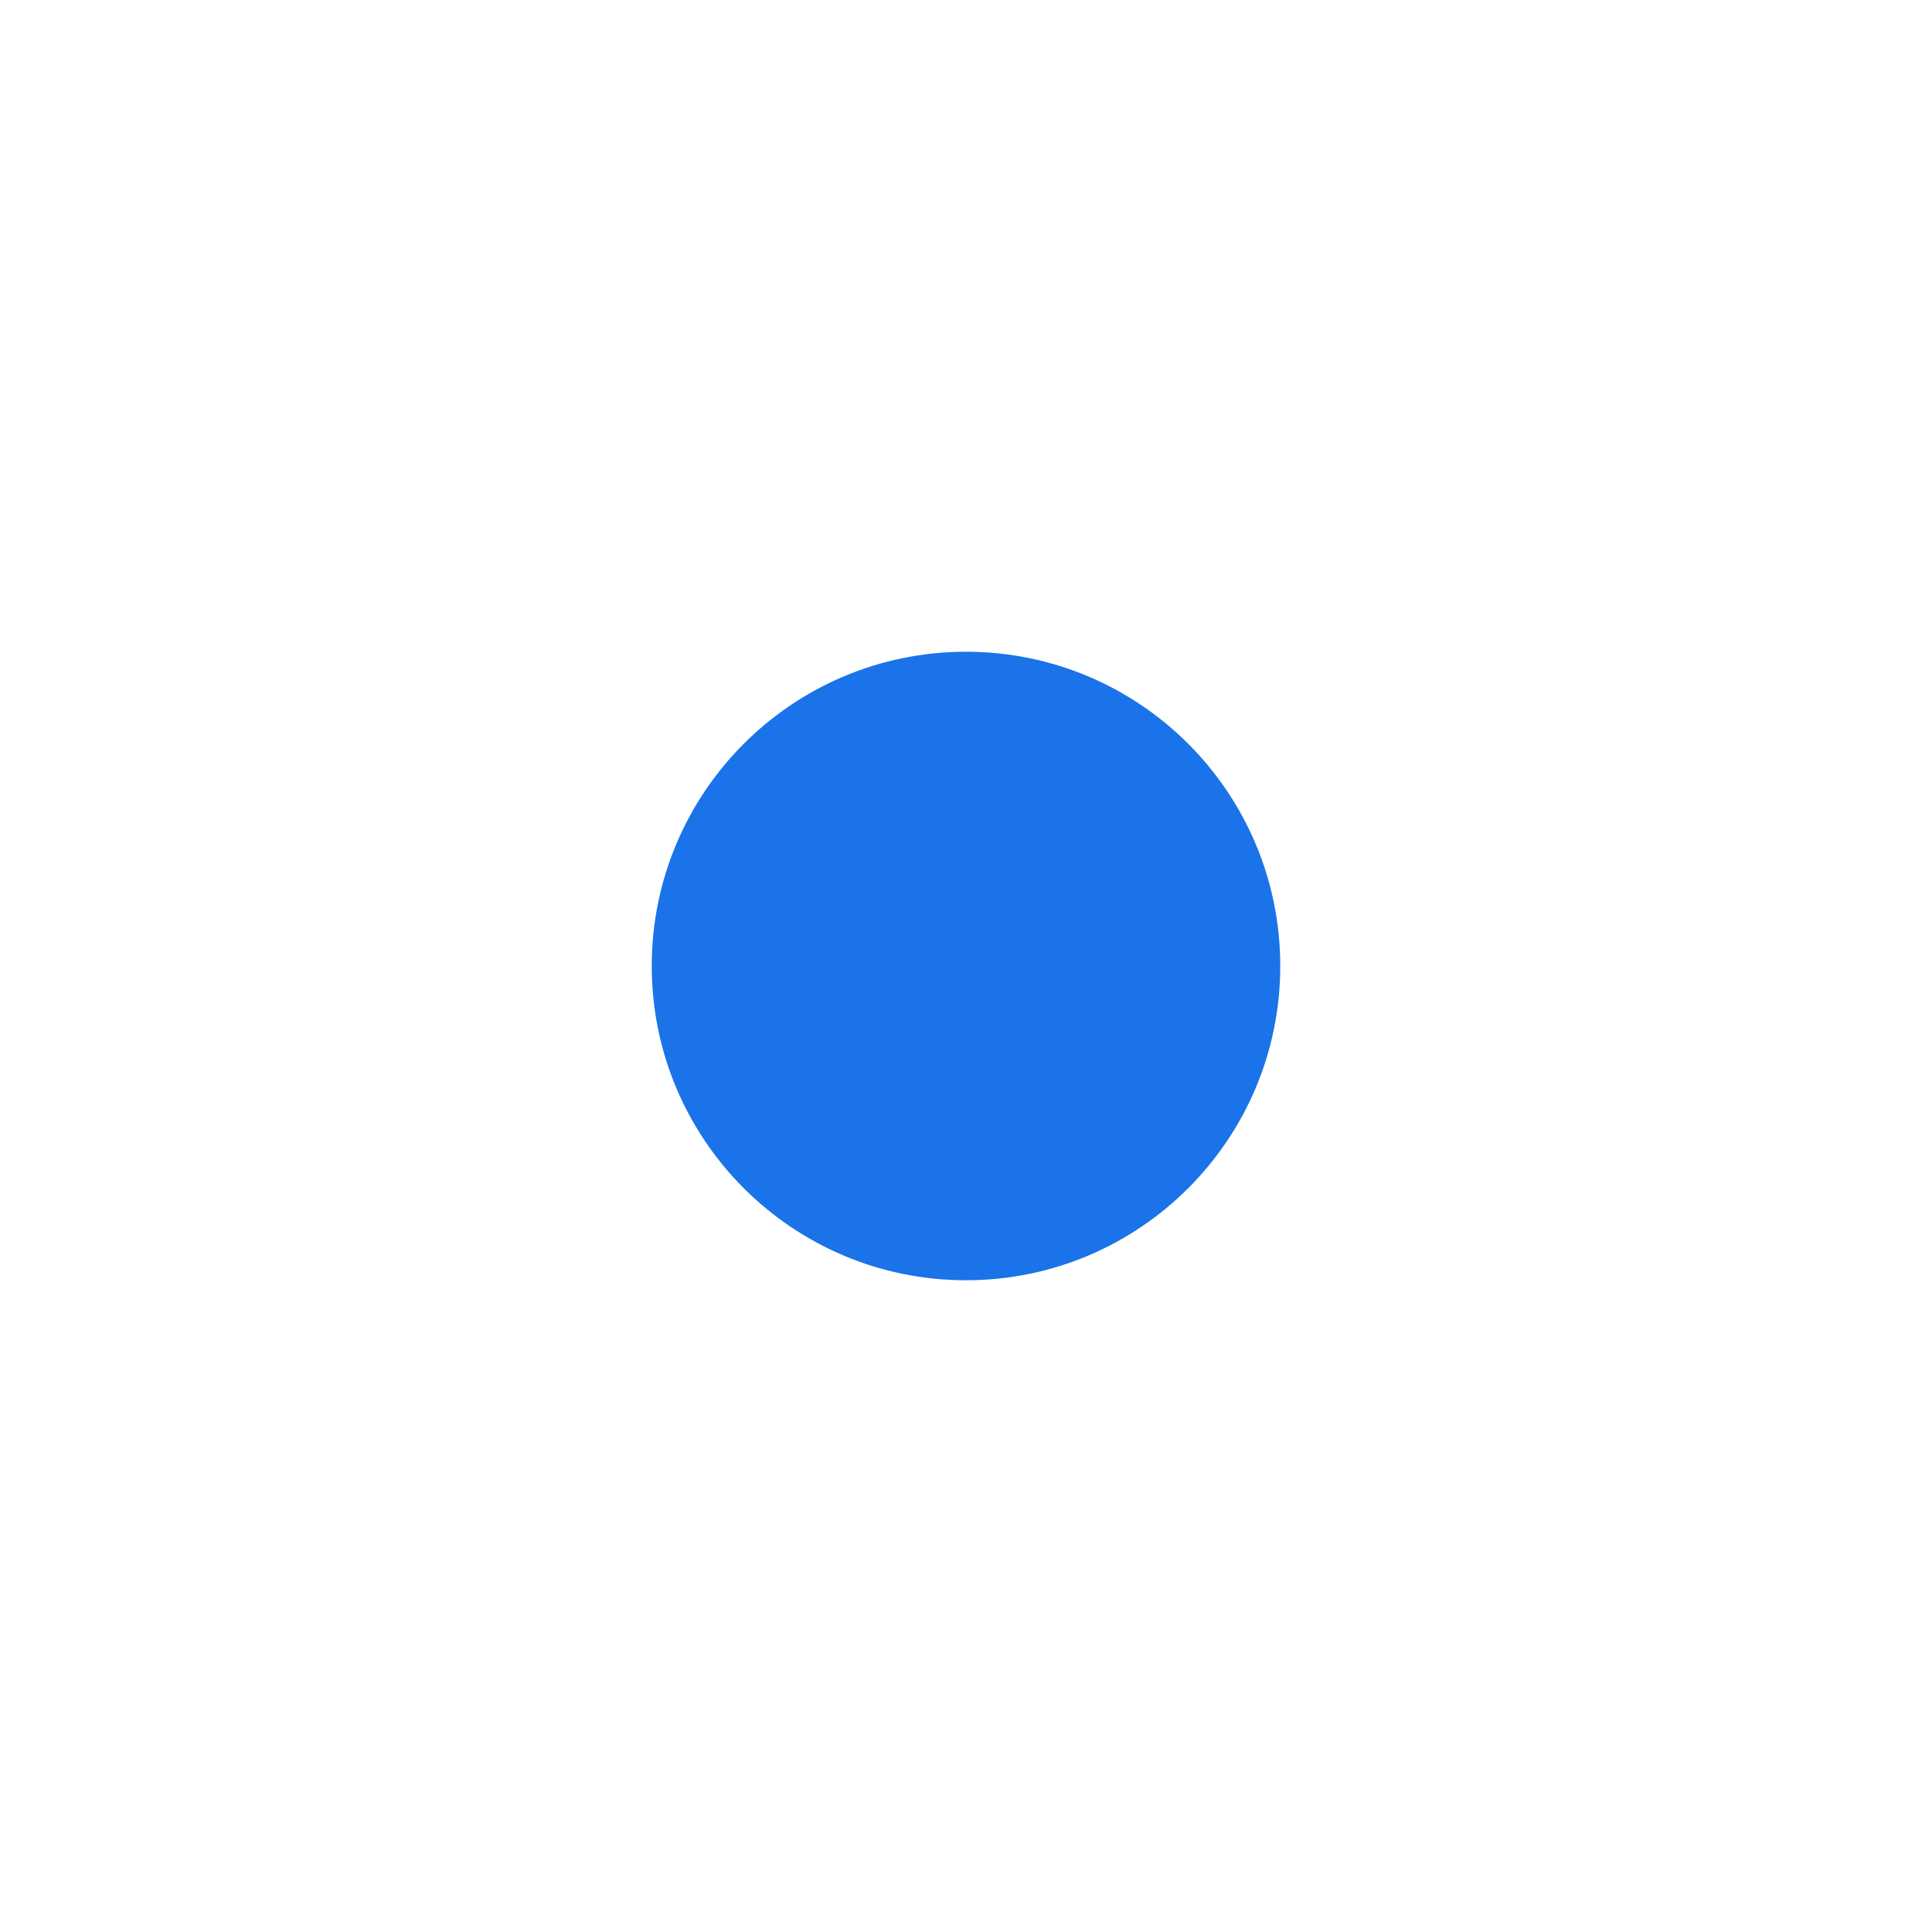
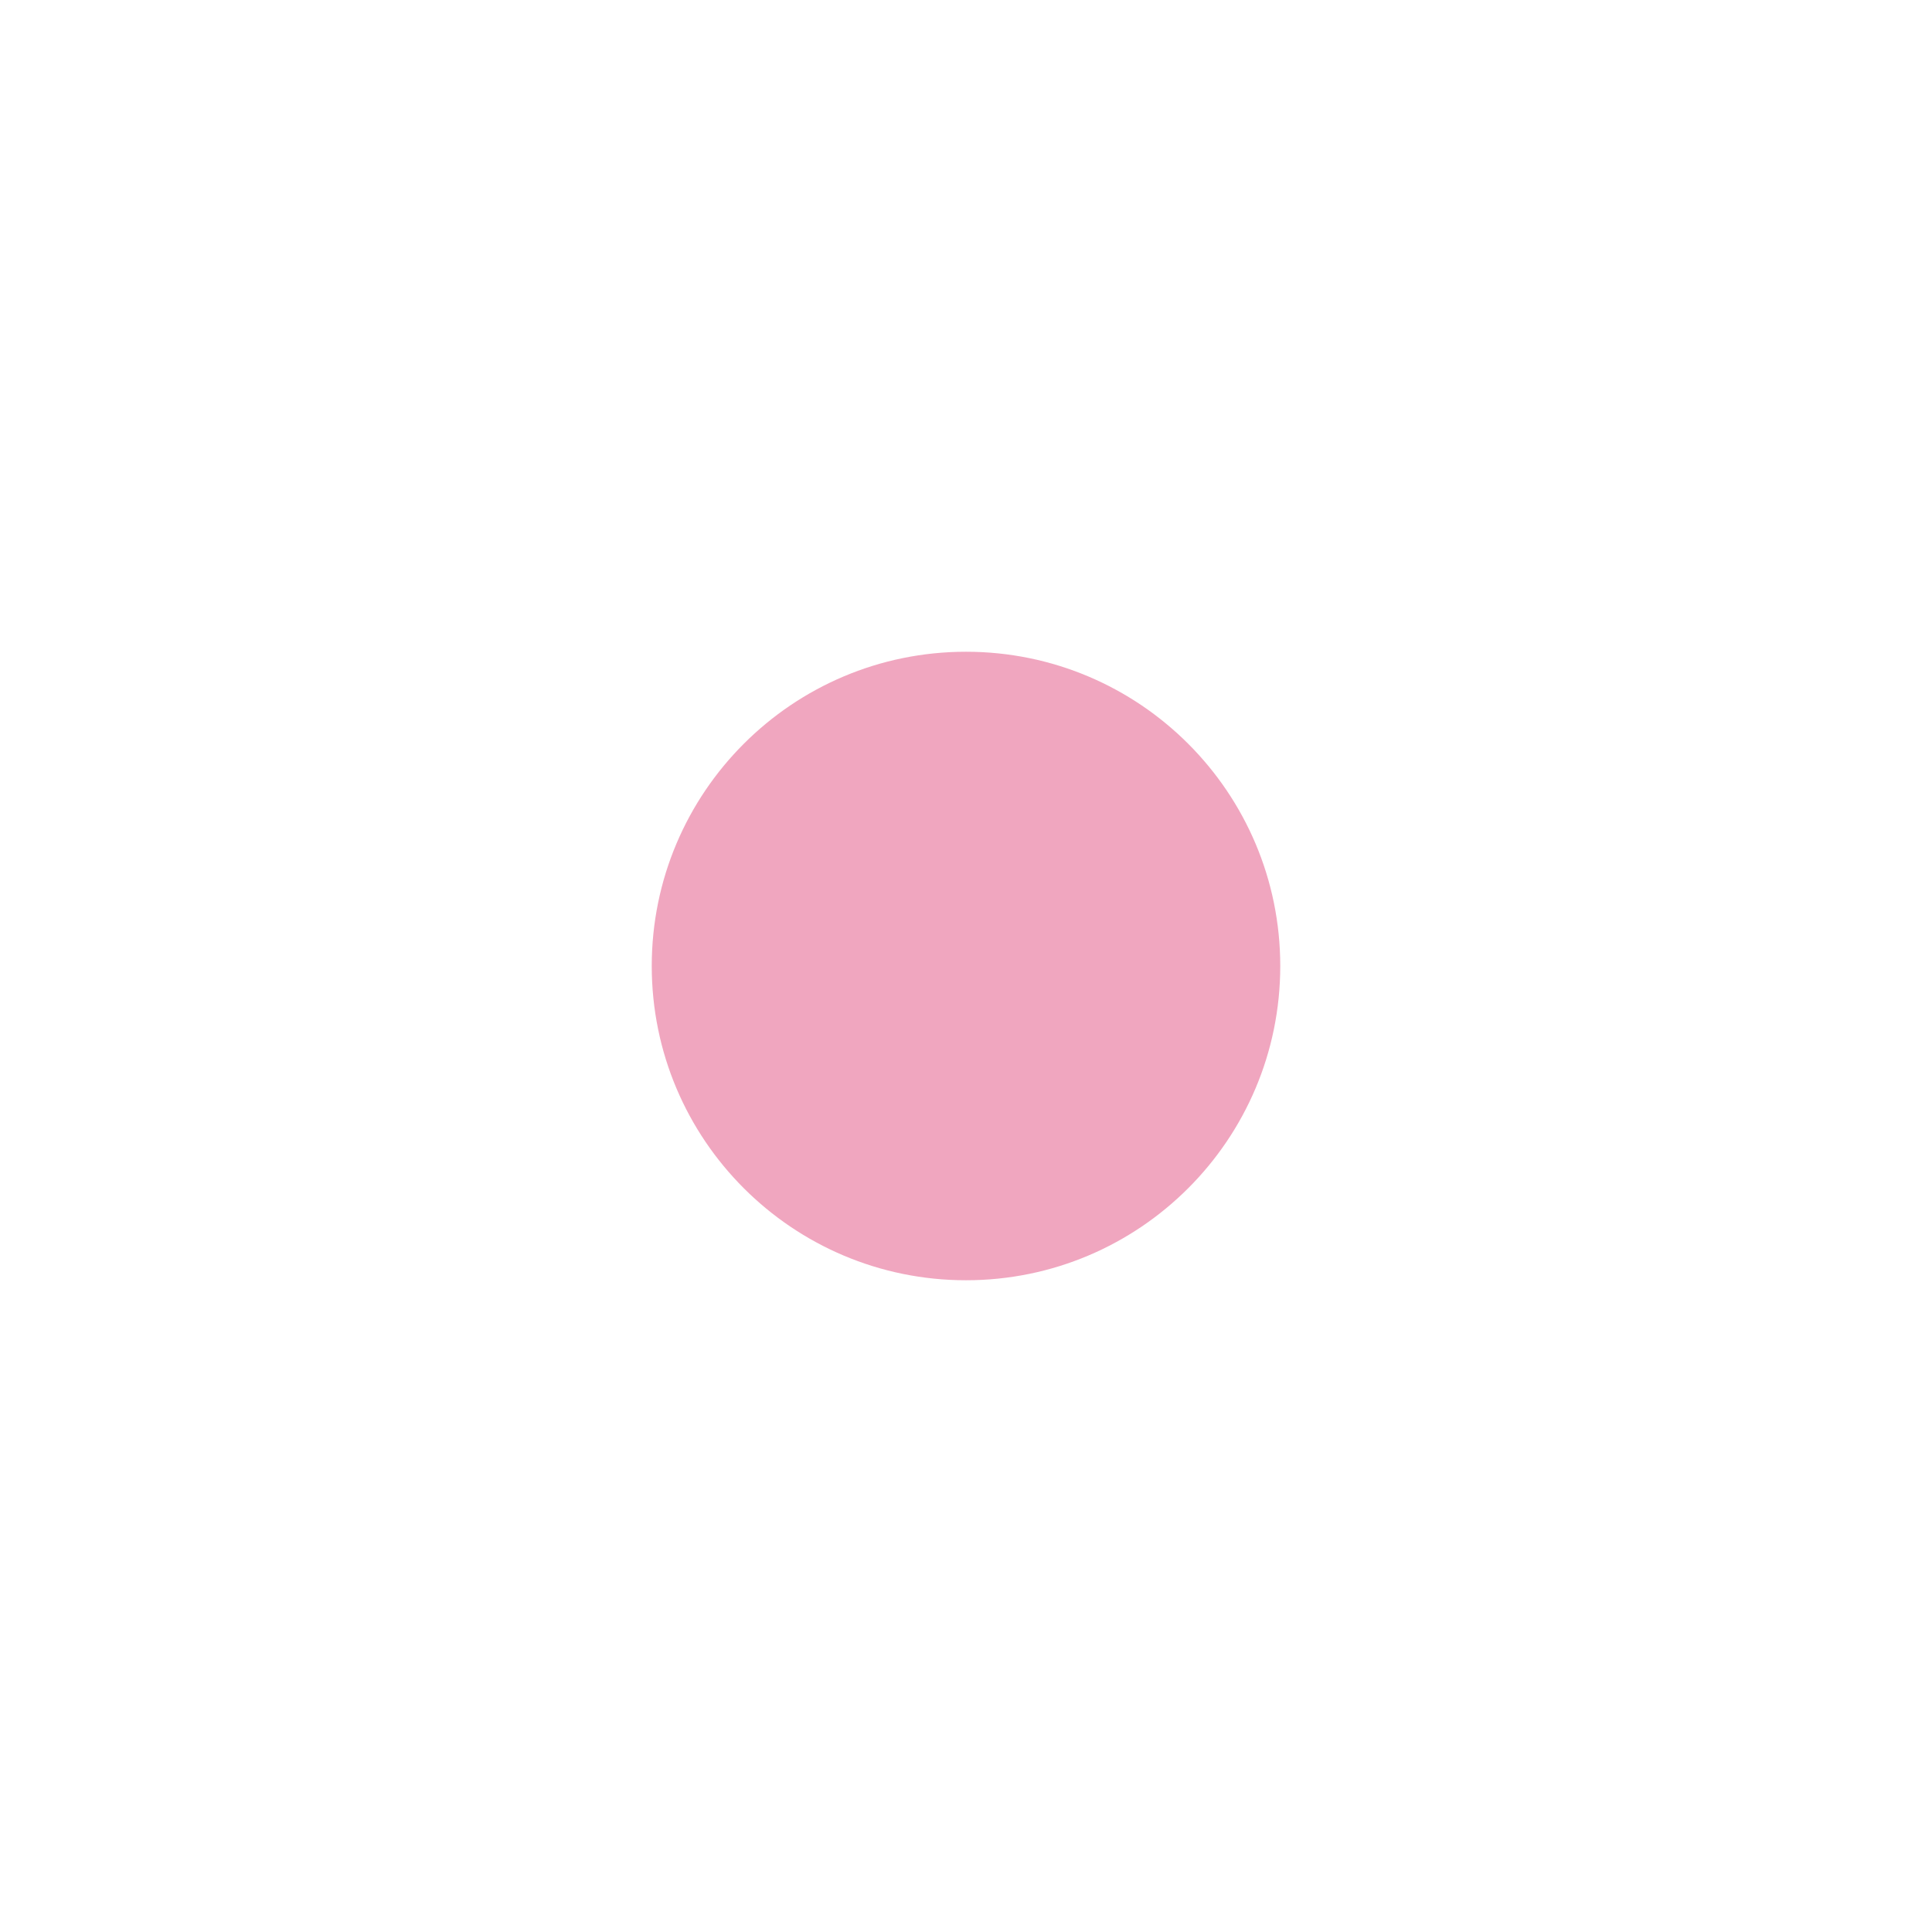
<svg xmlns="http://www.w3.org/2000/svg" width="1024" height="1024" viewBox="0 0 1024 1024" fill="none">
-   <path d="M512 678.562C603.99 678.562 678.562 603.99 678.562 512C678.562 420.01 603.99 345.438 512 345.438C420.01 345.438 345.438 420.01 345.438 512C345.438 603.99 420.01 678.562 512 678.562Z" fill="#1A73E8" style="fill:#1A73E8;fill:color(display-p3 0.102 0.451 0.91);fill-opacity:1;" />
+   <path d="M512 678.562C603.99 678.562 678.562 603.99 678.562 512C678.562 420.01 603.99 345.438 512 345.438C420.01 345.438 345.438 420.01 345.438 512C345.438 603.99 420.01 678.562 512 678.562Z" fill="#F0A6BF" style="fill:#F0A6BF;fill:color(display-p3 0.921 0.665 0.753);fill-opacity:1;" />
</svg>
